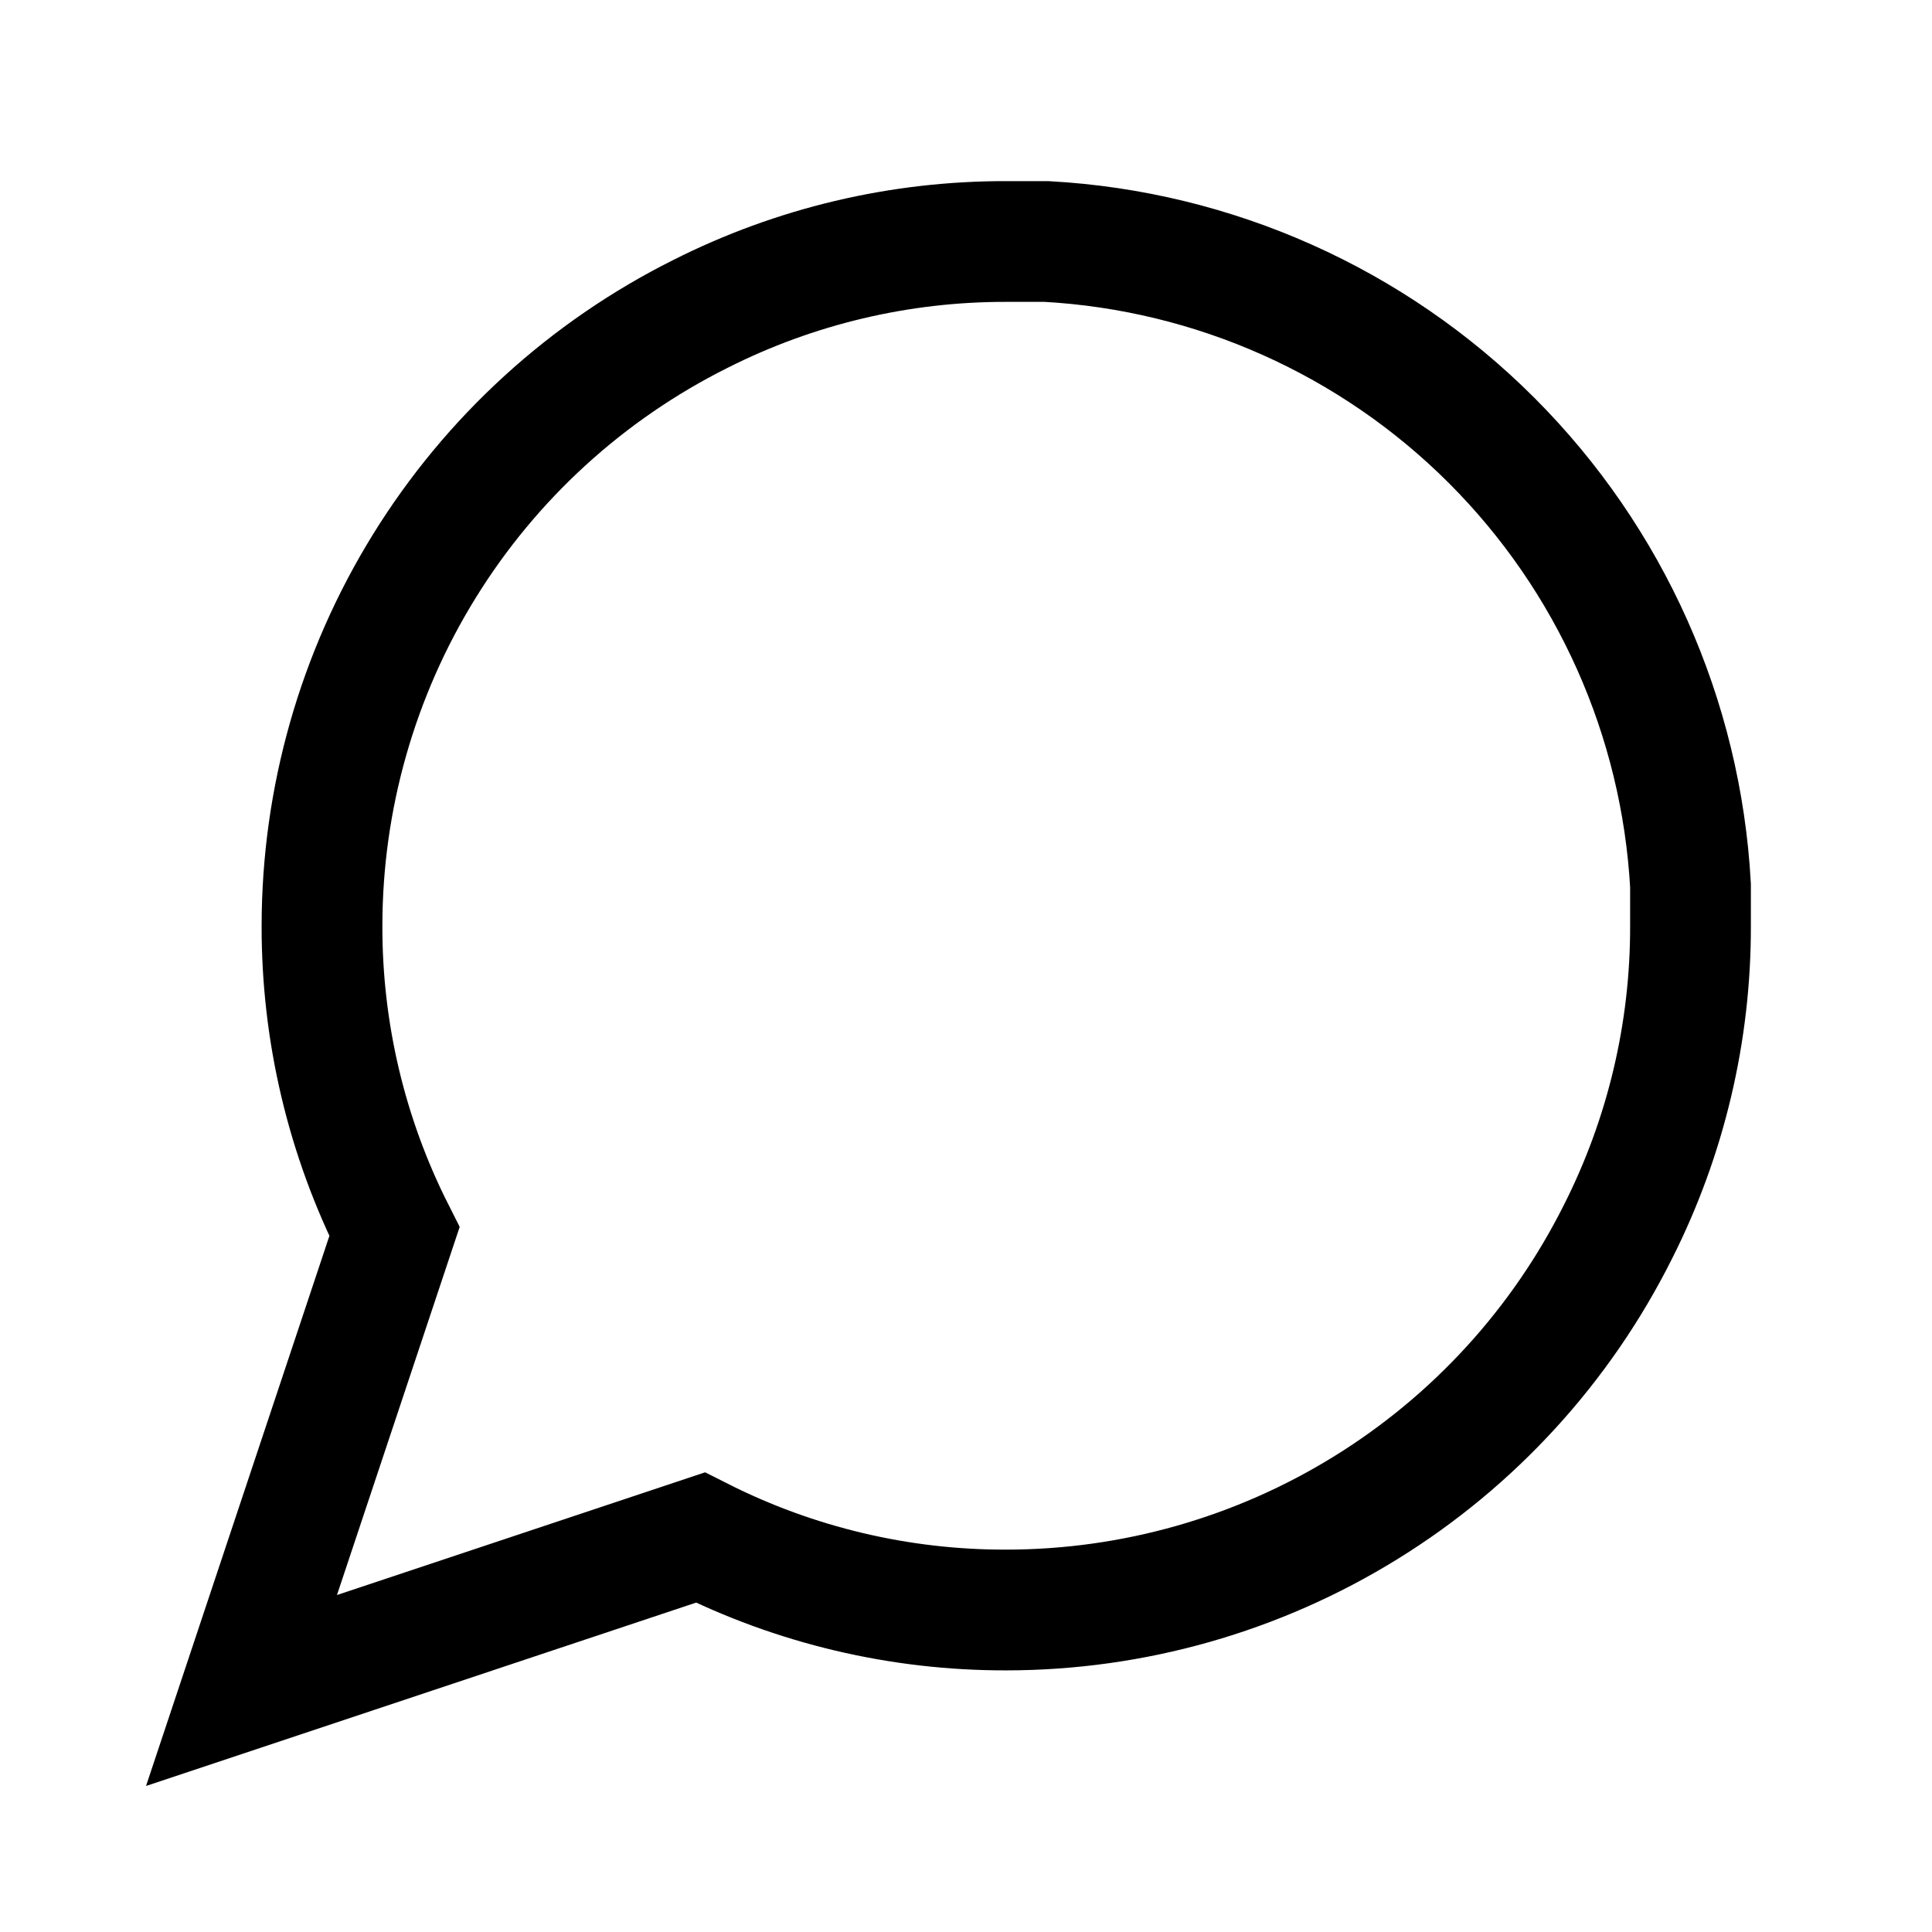
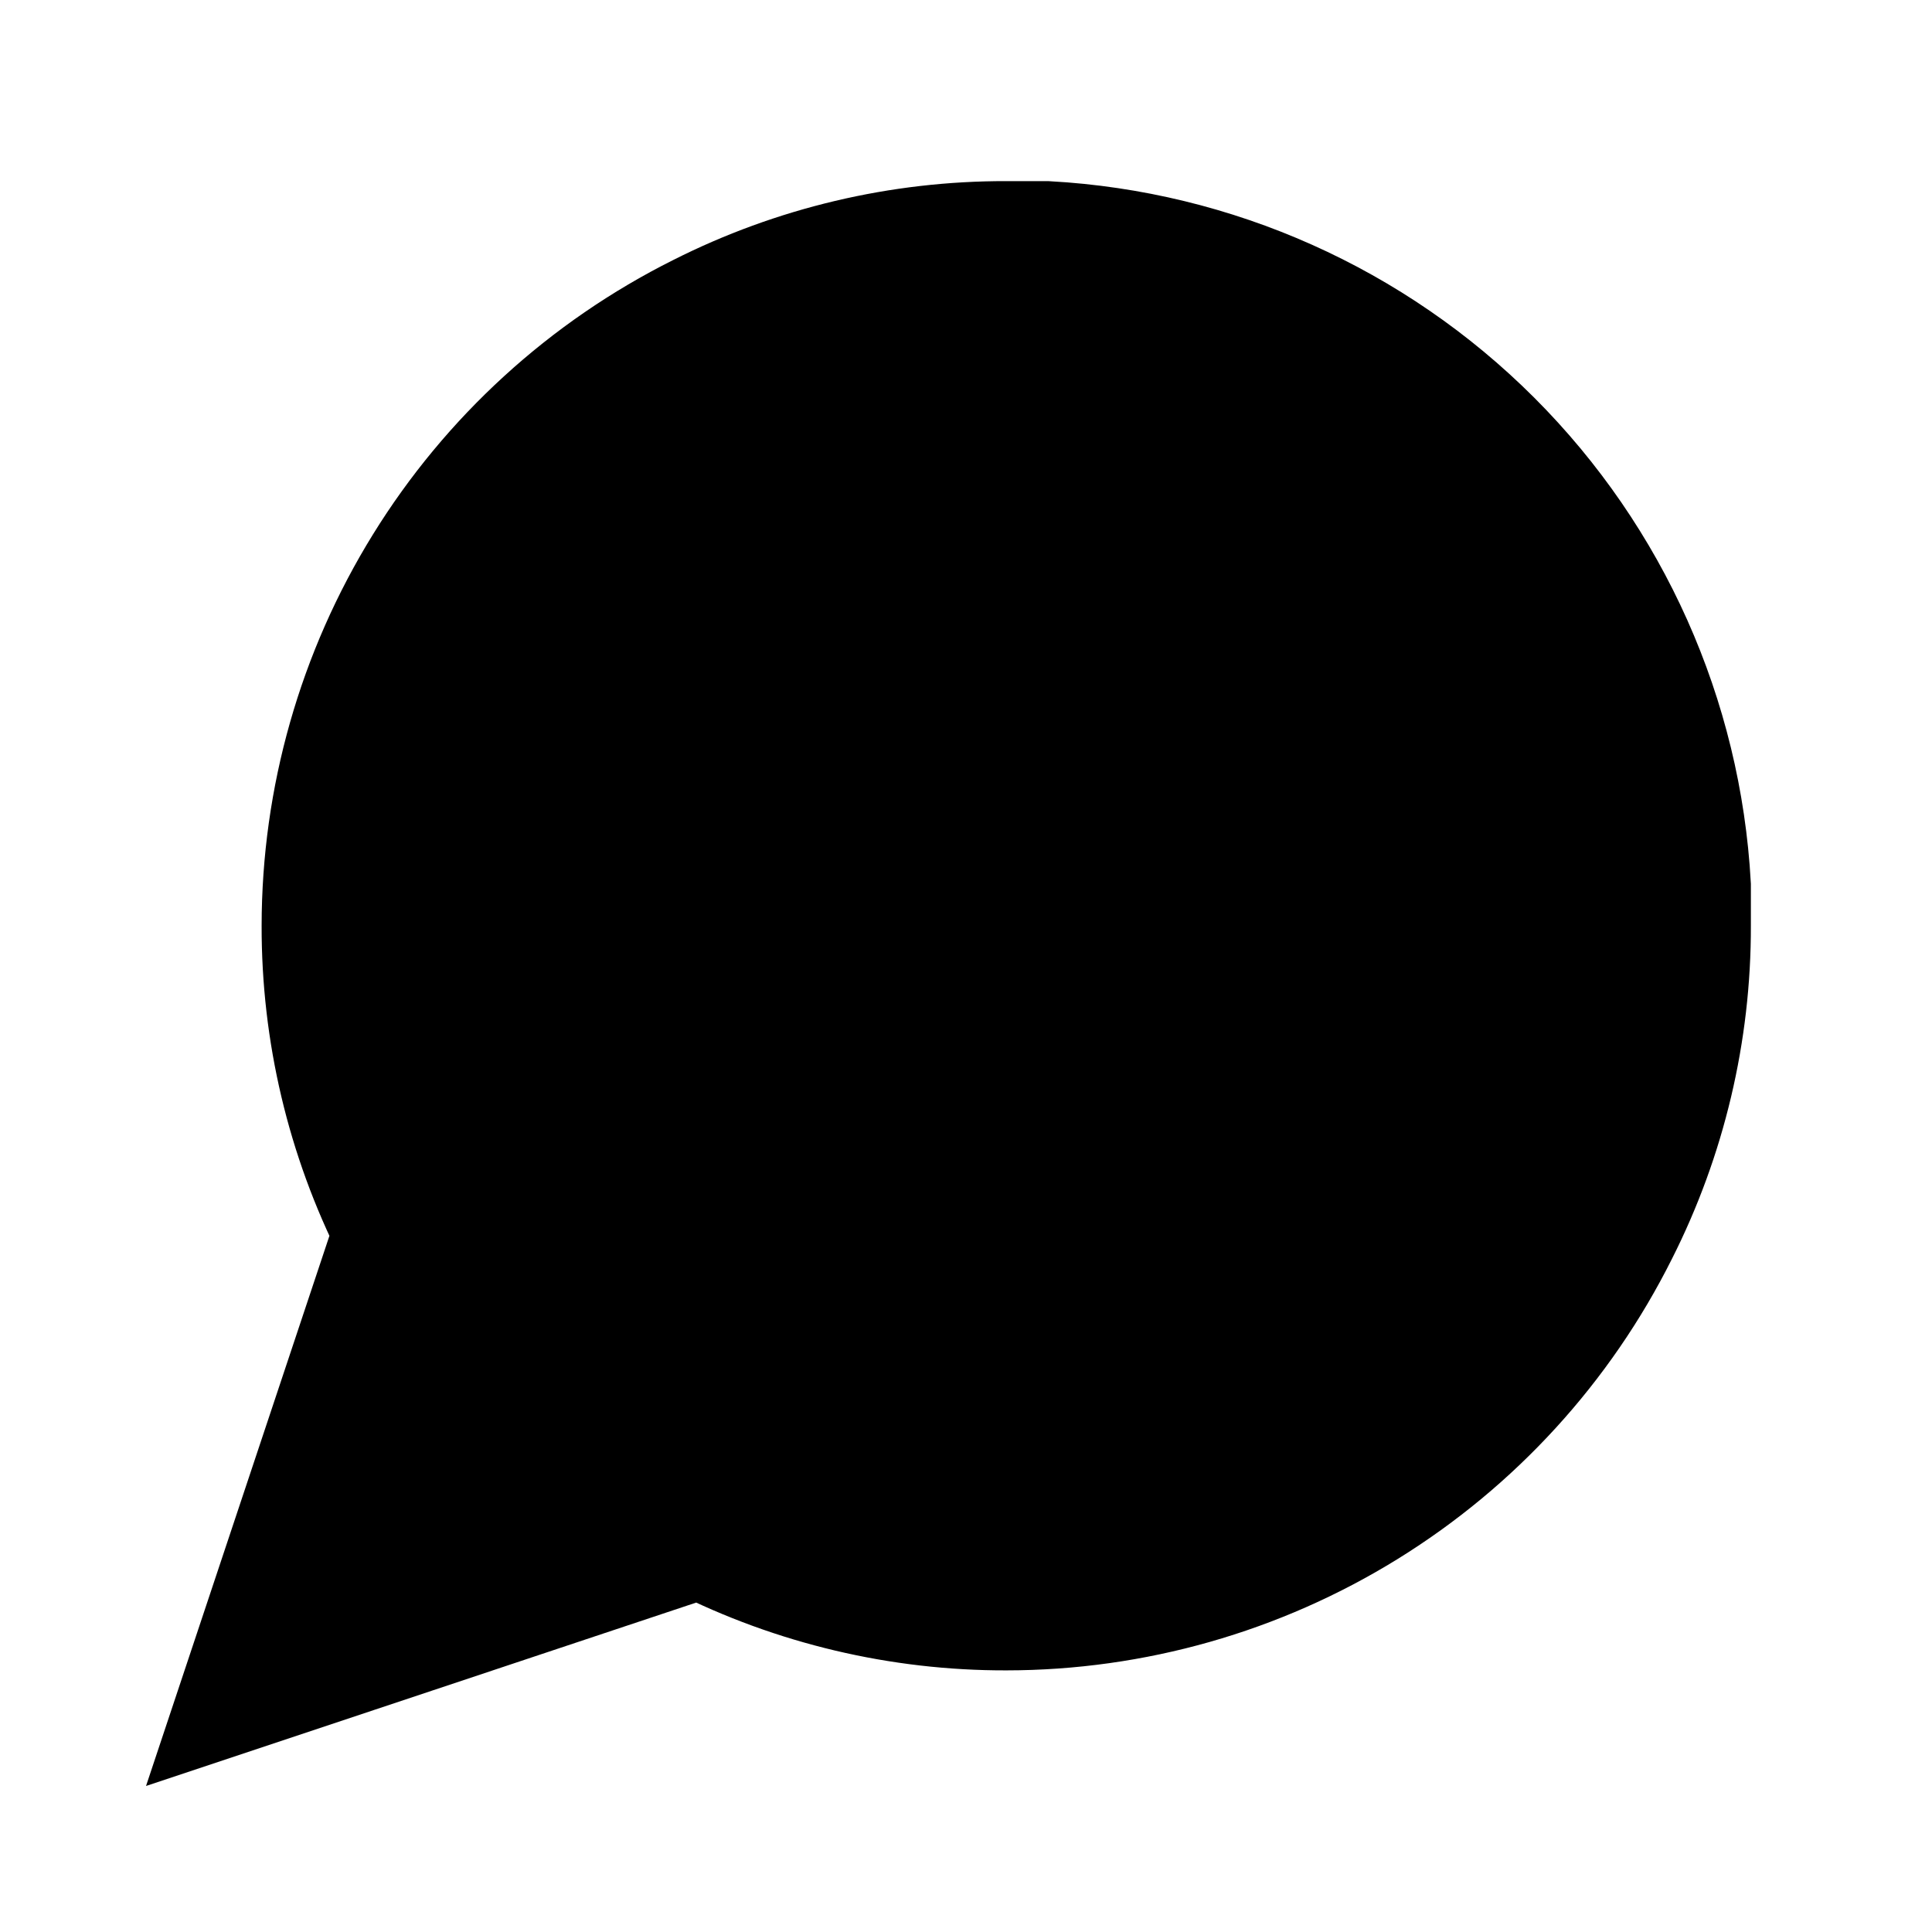
- <svg xmlns="http://www.w3.org/2000/svg" width="24" height="24" viewBox="0 0 24 24" fill="none">
-   <path d="M21 11.5C21.003 12.82 20.695 14.122 20.1 15.3C19.394 16.712 18.31 17.899 16.967 18.729C15.625 19.559 14.078 19.999 12.5 20C11.18 20.003 9.878 19.695 8.7 19.1L3 21L4.9 15.3C4.305 14.122 3.997 12.82 4 11.5C4.001 9.922 4.441 8.375 5.271 7.033C6.101 5.69 7.288 4.606 8.7 3.9C9.878 3.305 11.18 2.997 12.5 3H13C15.084 3.115 17.053 3.995 18.529 5.471C20.005 6.947 20.885 8.916 21 11V11.5Z" stroke="currentColor" stroke-width="1.5" />
+ <svg xmlns="http://www.w3.org/2000/svg" id="chat_svg" width="24" height="24" viewBox="0 0 24 24" fill="none">
+   <path d="M21 11.5C21.003 12.82 20.695 14.122 20.1 15.3C19.394 16.712 18.31 17.899 16.967 18.729C15.625 19.559 14.078 19.999 12.5 20C11.18 20.003 9.878 19.695 8.7 19.1L3 21L4.9 15.3C4.305 14.122 3.997 12.82 4 11.5C4.001 9.922 4.441 8.375 5.271 7.033C6.101 5.69 7.288 4.606 8.7 3.9C9.878 3.305 11.18 2.997 12.5 3H13C15.084 3.115 17.053 3.995 18.529 5.471C20.005 6.947 20.885 8.916 21 11V11.5Z" stroke="currentColor" fill="currentColor" stroke-width="1.5" />
</svg>
